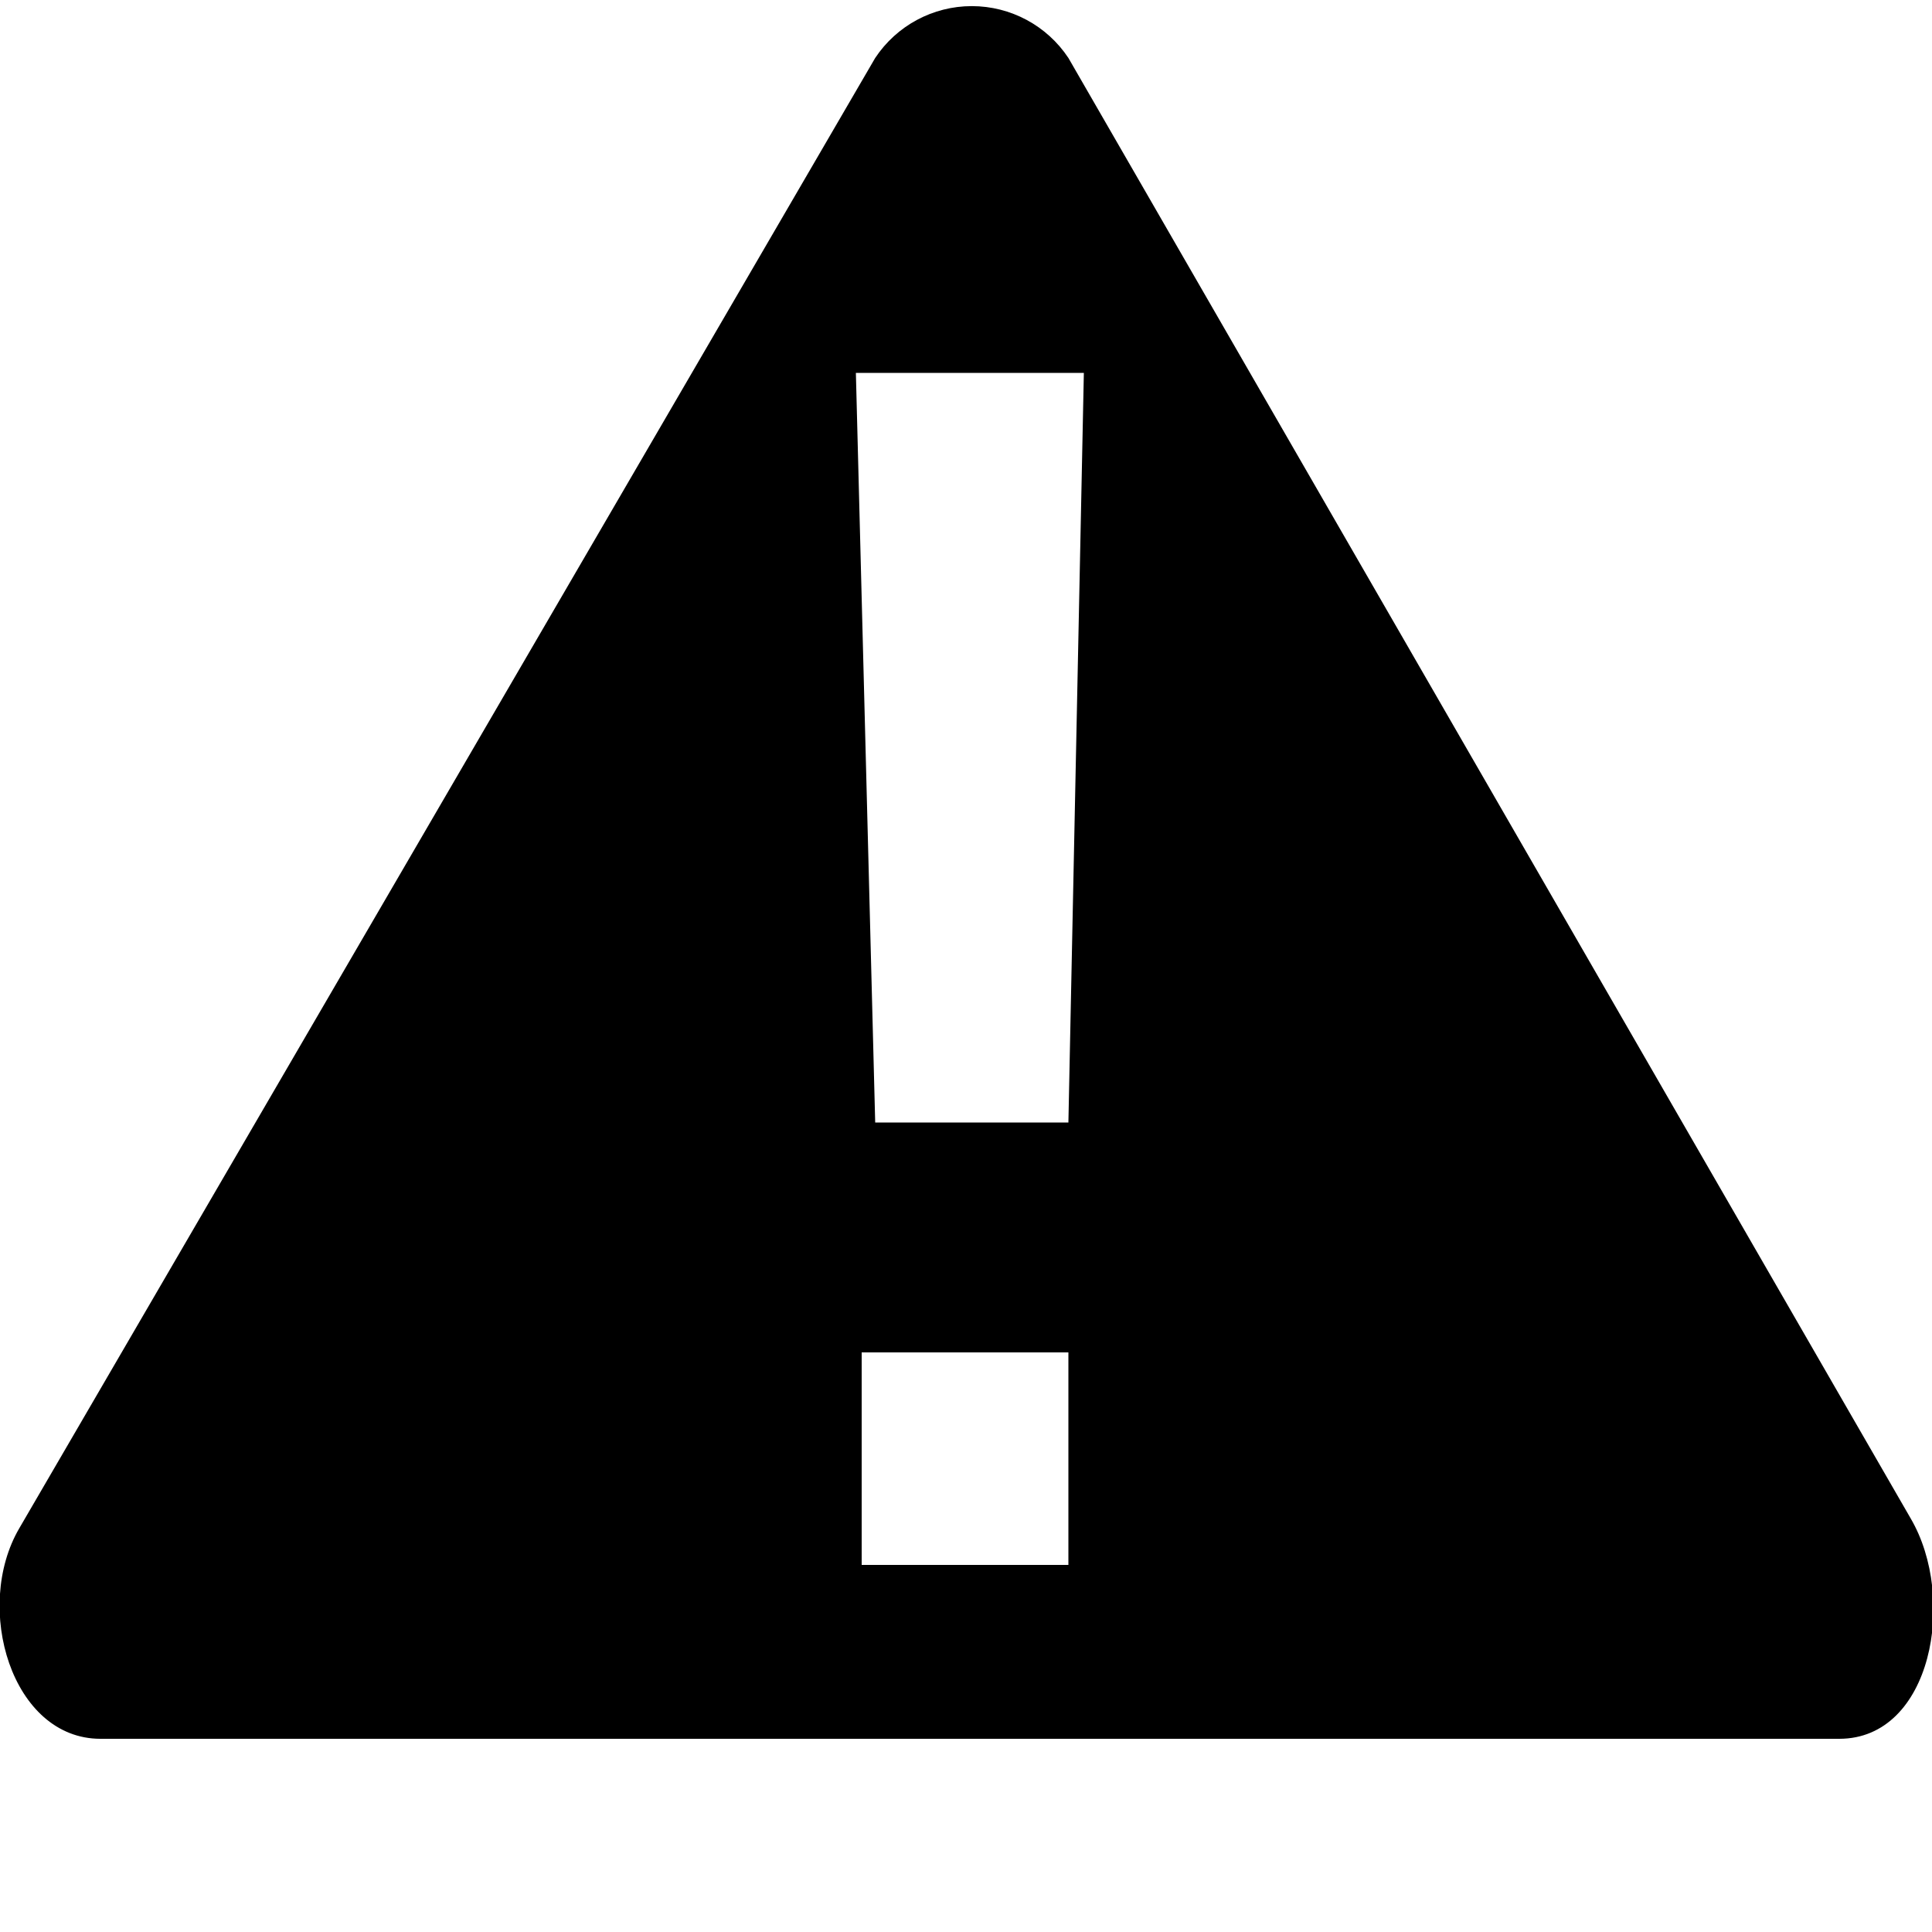
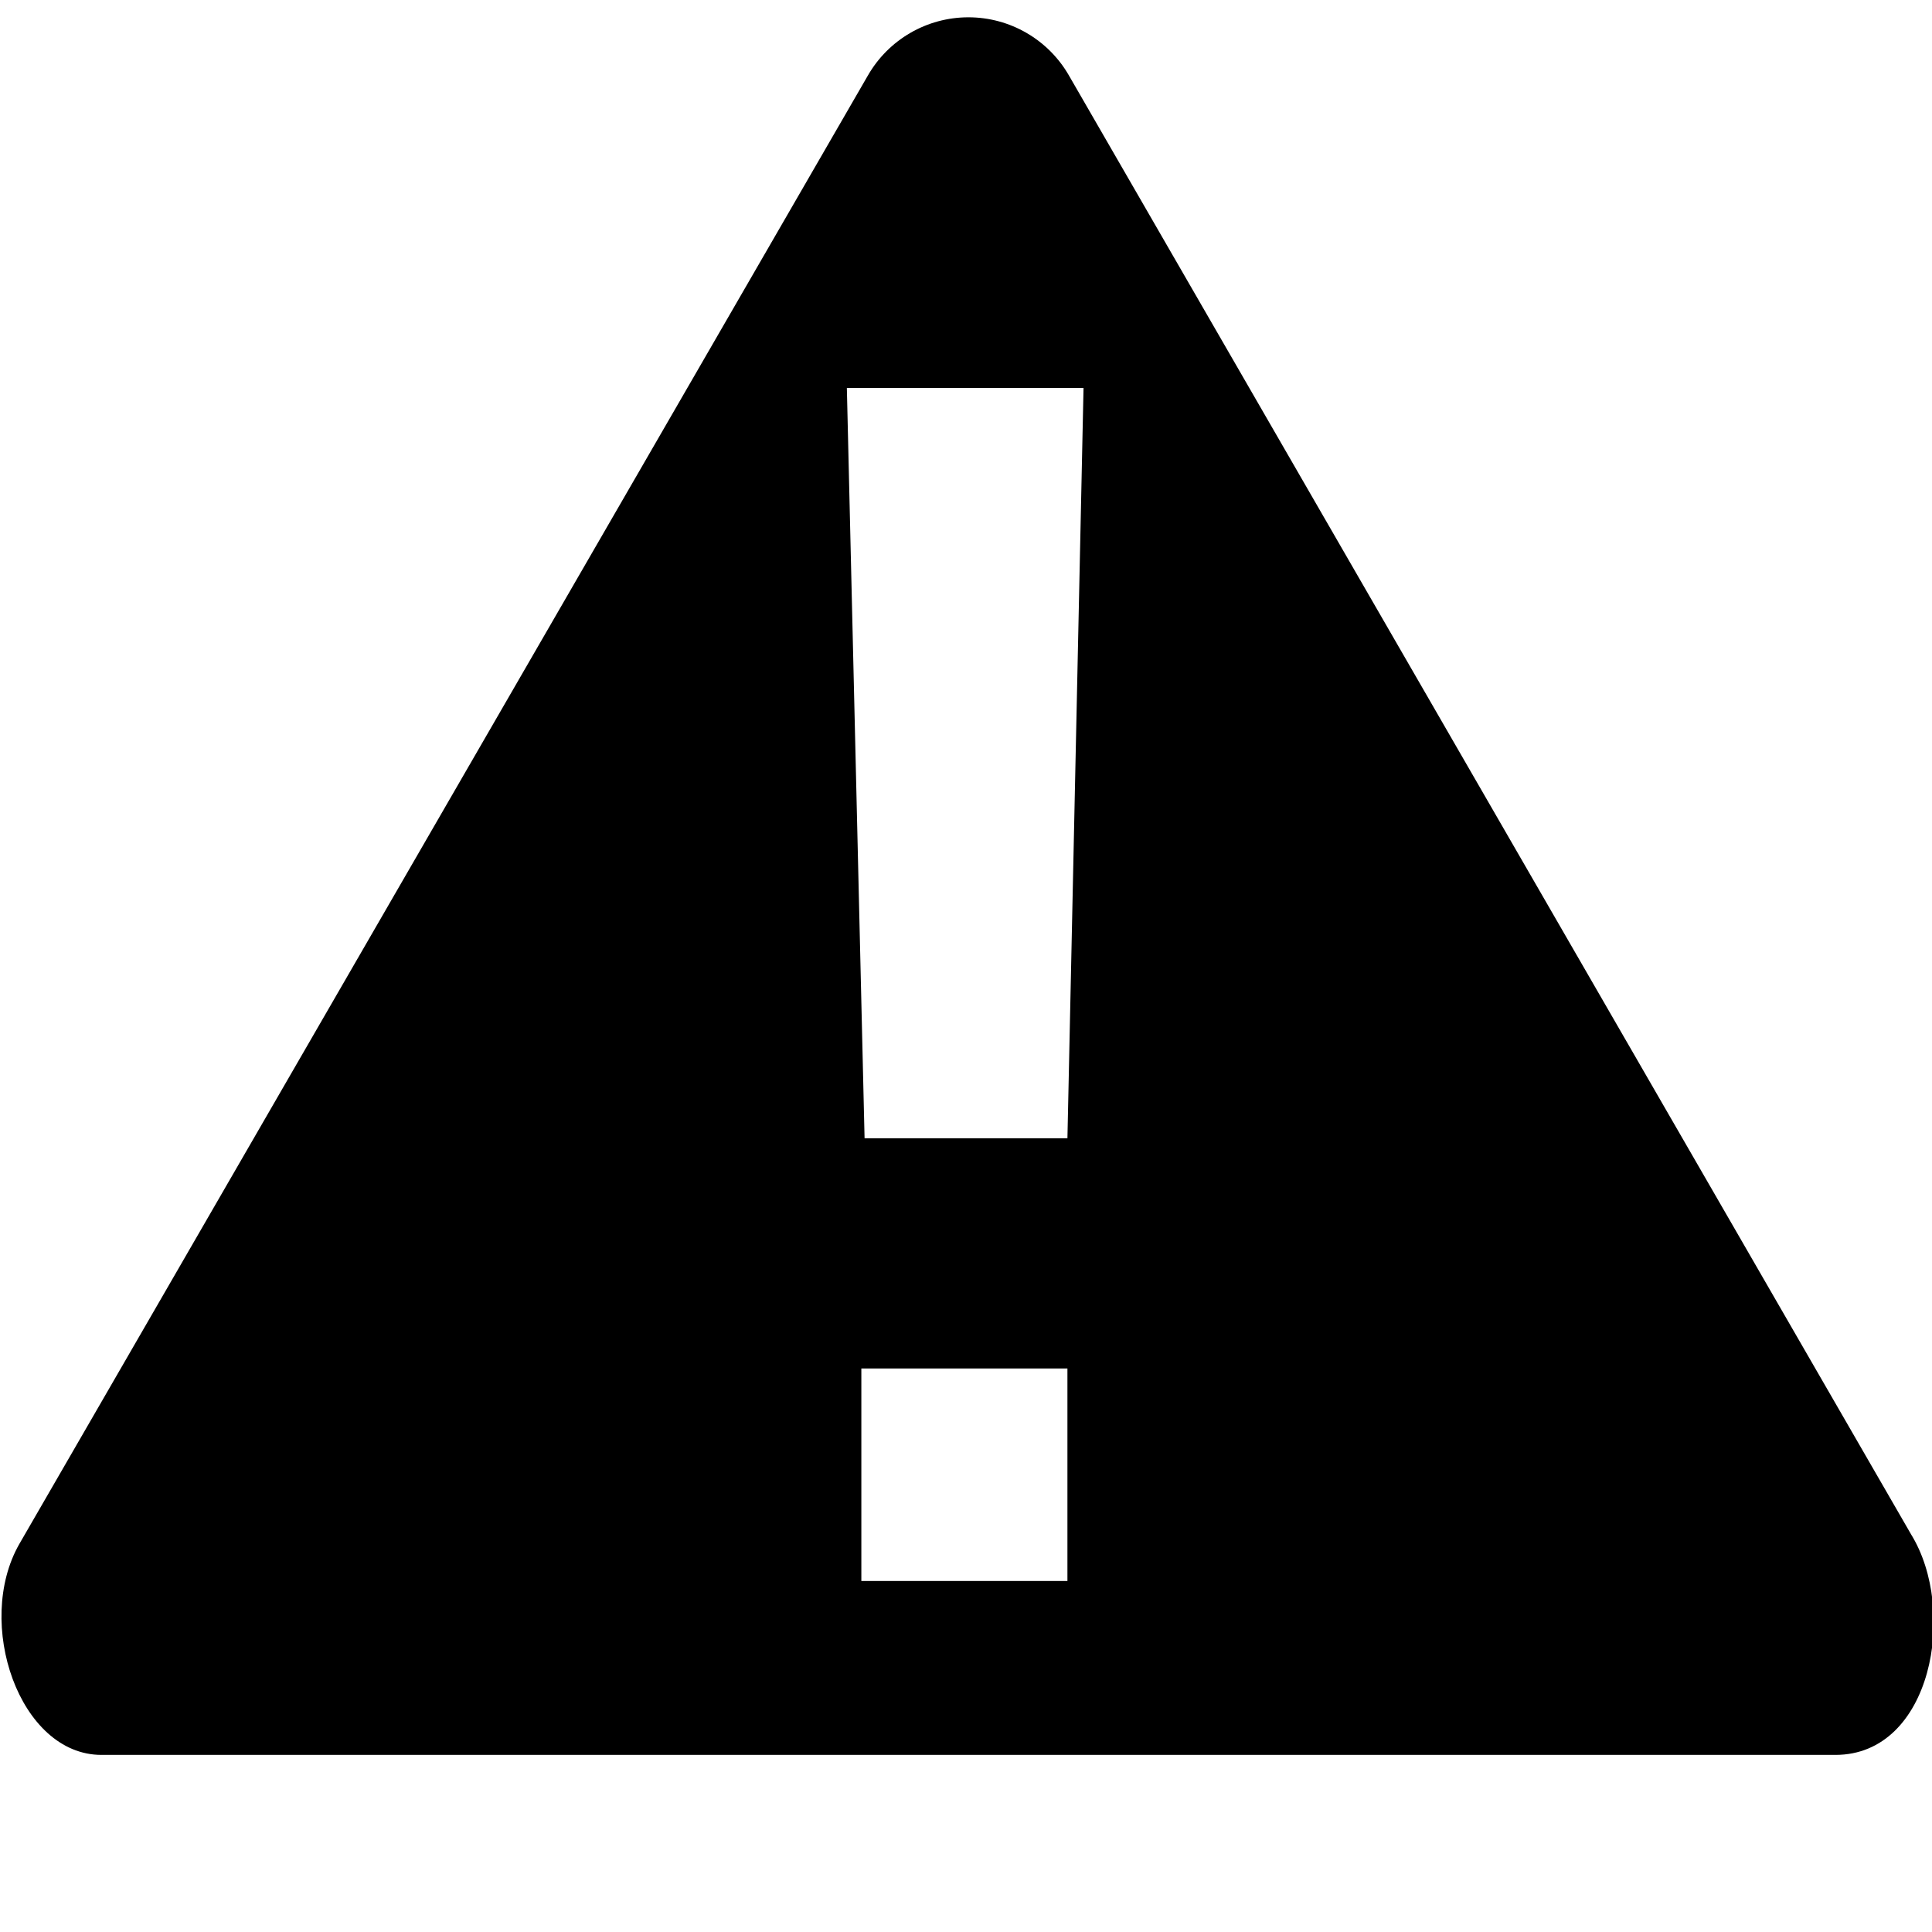
- <svg xmlns="http://www.w3.org/2000/svg" viewBox="0 0 10 10">
+ <svg xmlns="http://www.w3.org/2000/svg" viewBox="0 0 12 12">
  <g id="Layer_1" data-name="Layer 1">
-     <path d="M9.89,7.86,5.53.3a.6.6,0,0,0-1,0L.1,7.91C-.14,8.32.06,9,.52,9h9C10,9,10.13,8.27,9.89,7.86ZM5.53,8.1H4.46V7H5.53Zm0-2.29h-1l-.1-3.88H5.61Z" />
+     <path d="M11.87,9.53,6.64.47a.72.72,0,0,0-1.25,0L.12,9.59c-.28.49,0,1.31.51,1.31H11.4C12,10.9,12.16,10,11.87,9.53Zm-5.24.29H5.35V8.5H6.63Zm0-2.75H5.37L5.26,2.41H6.73Z" />
  </g>
</svg>
